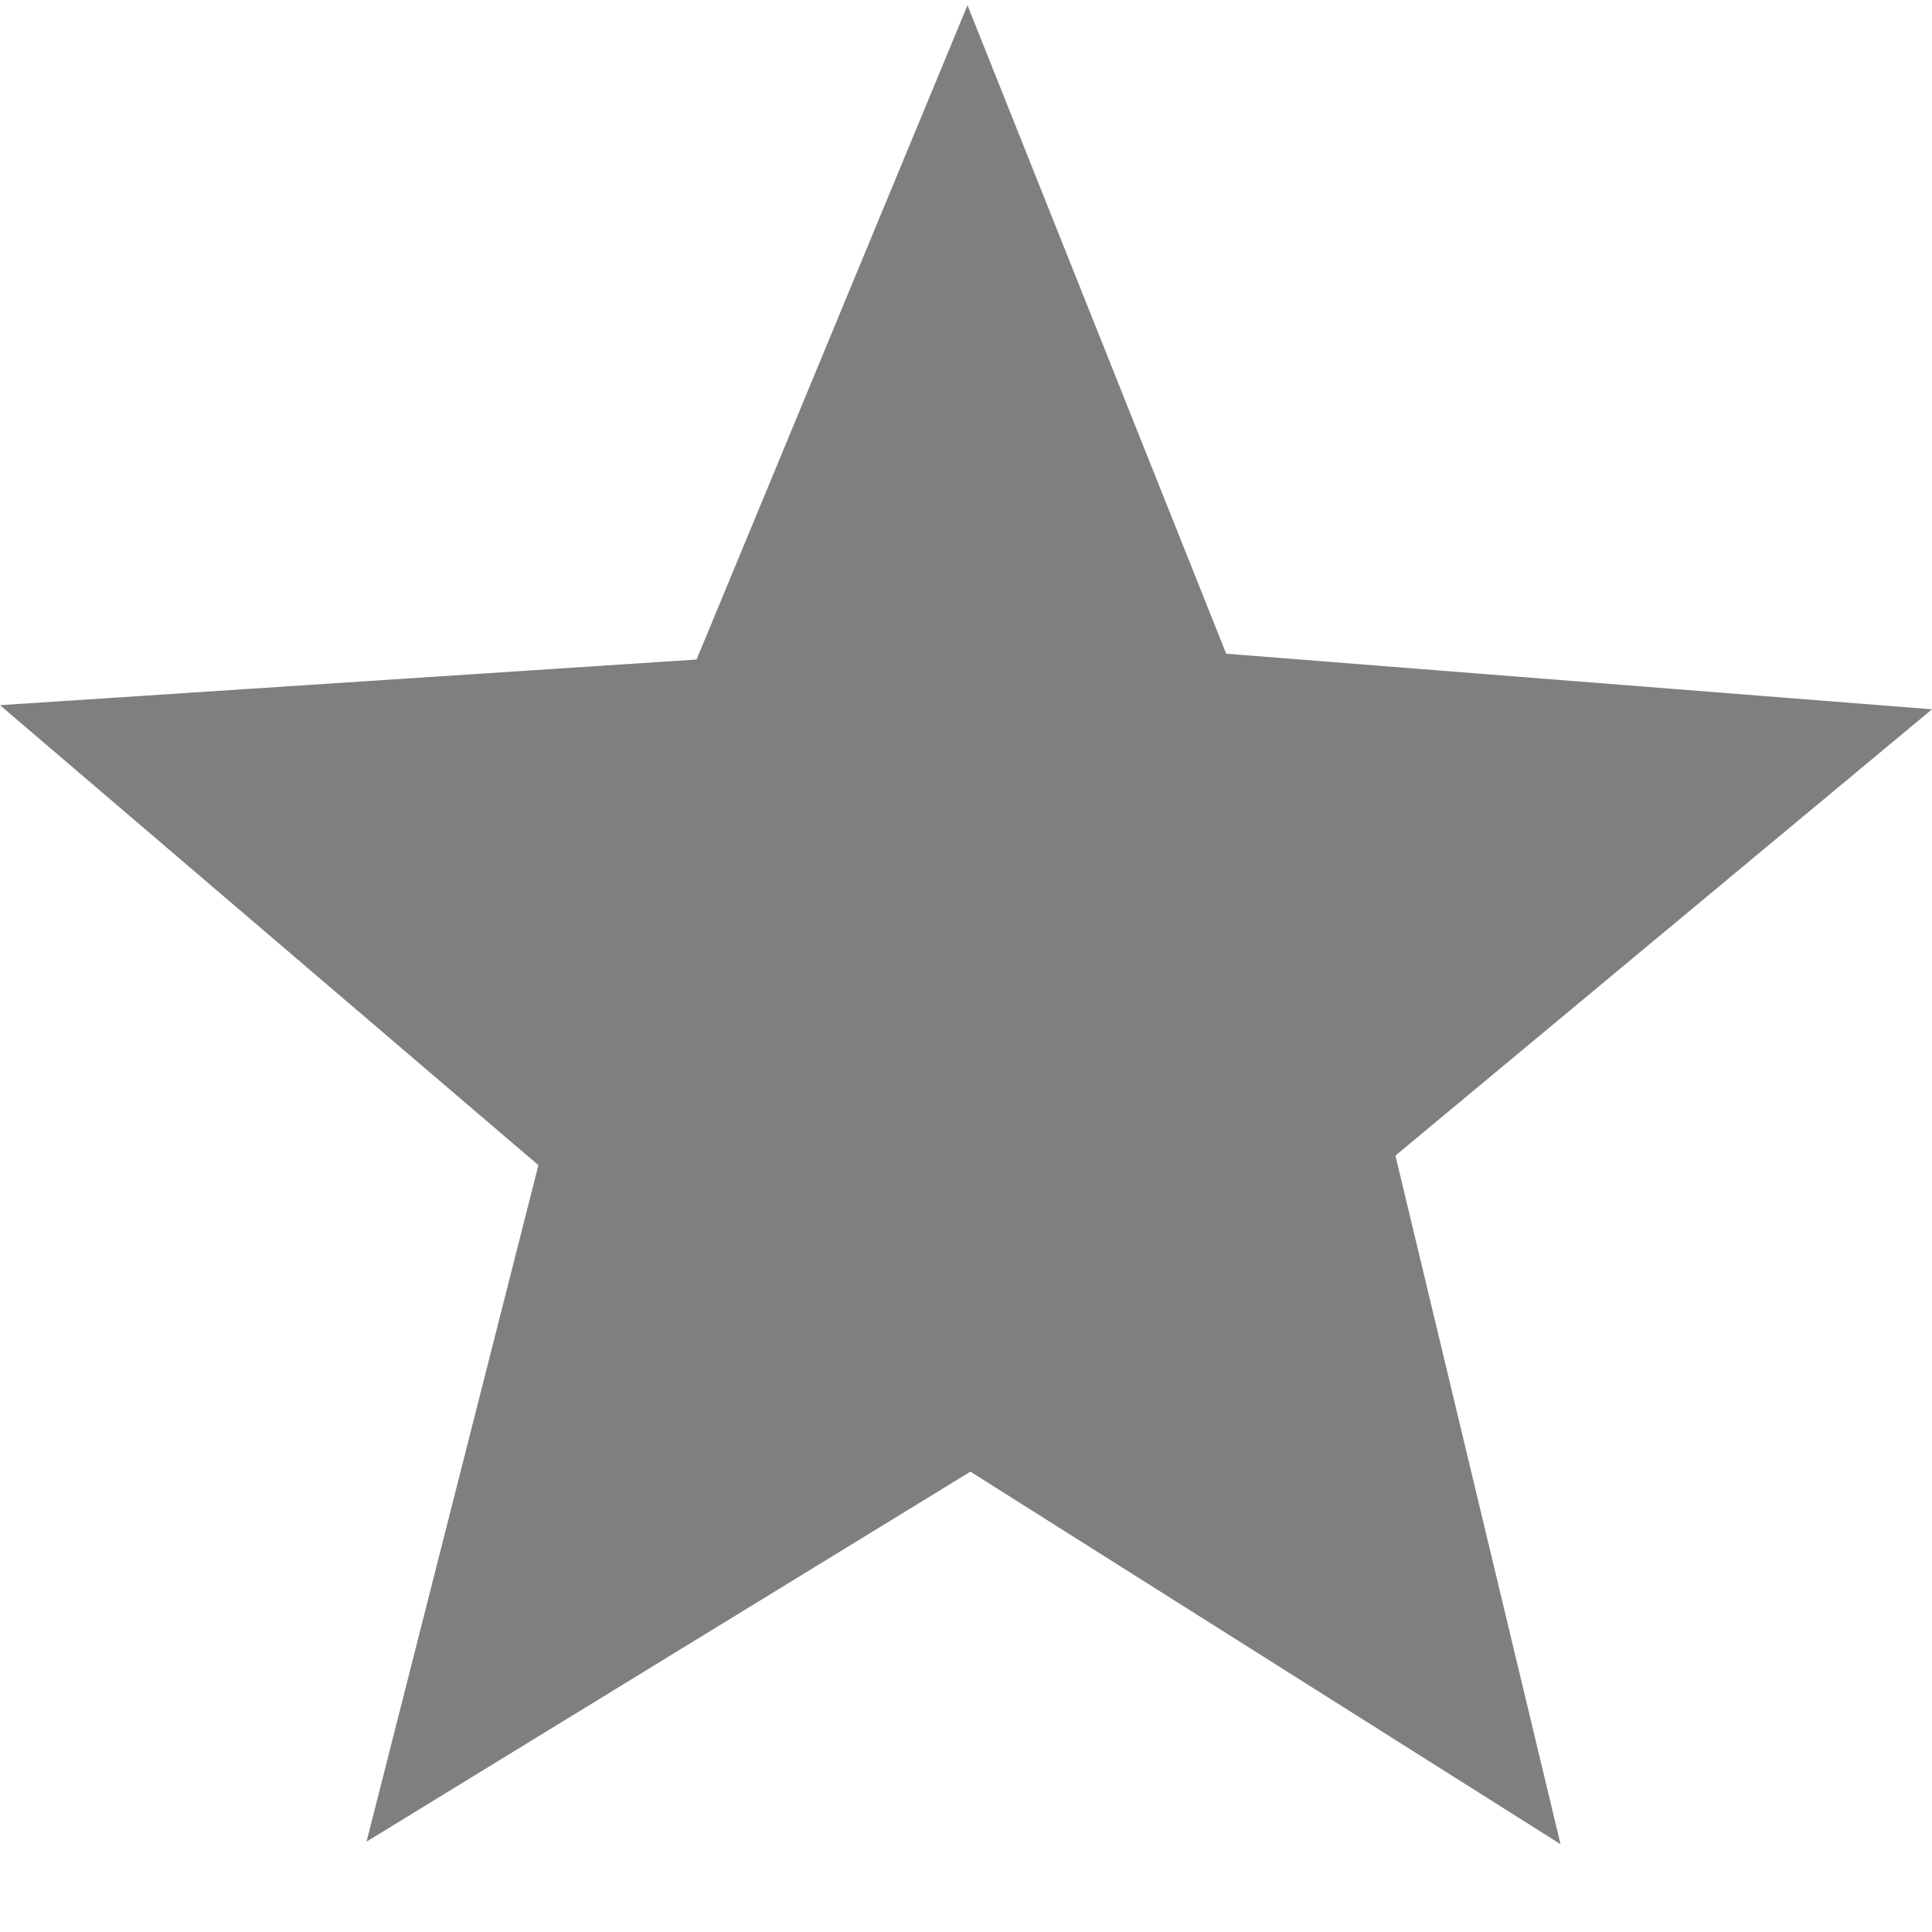
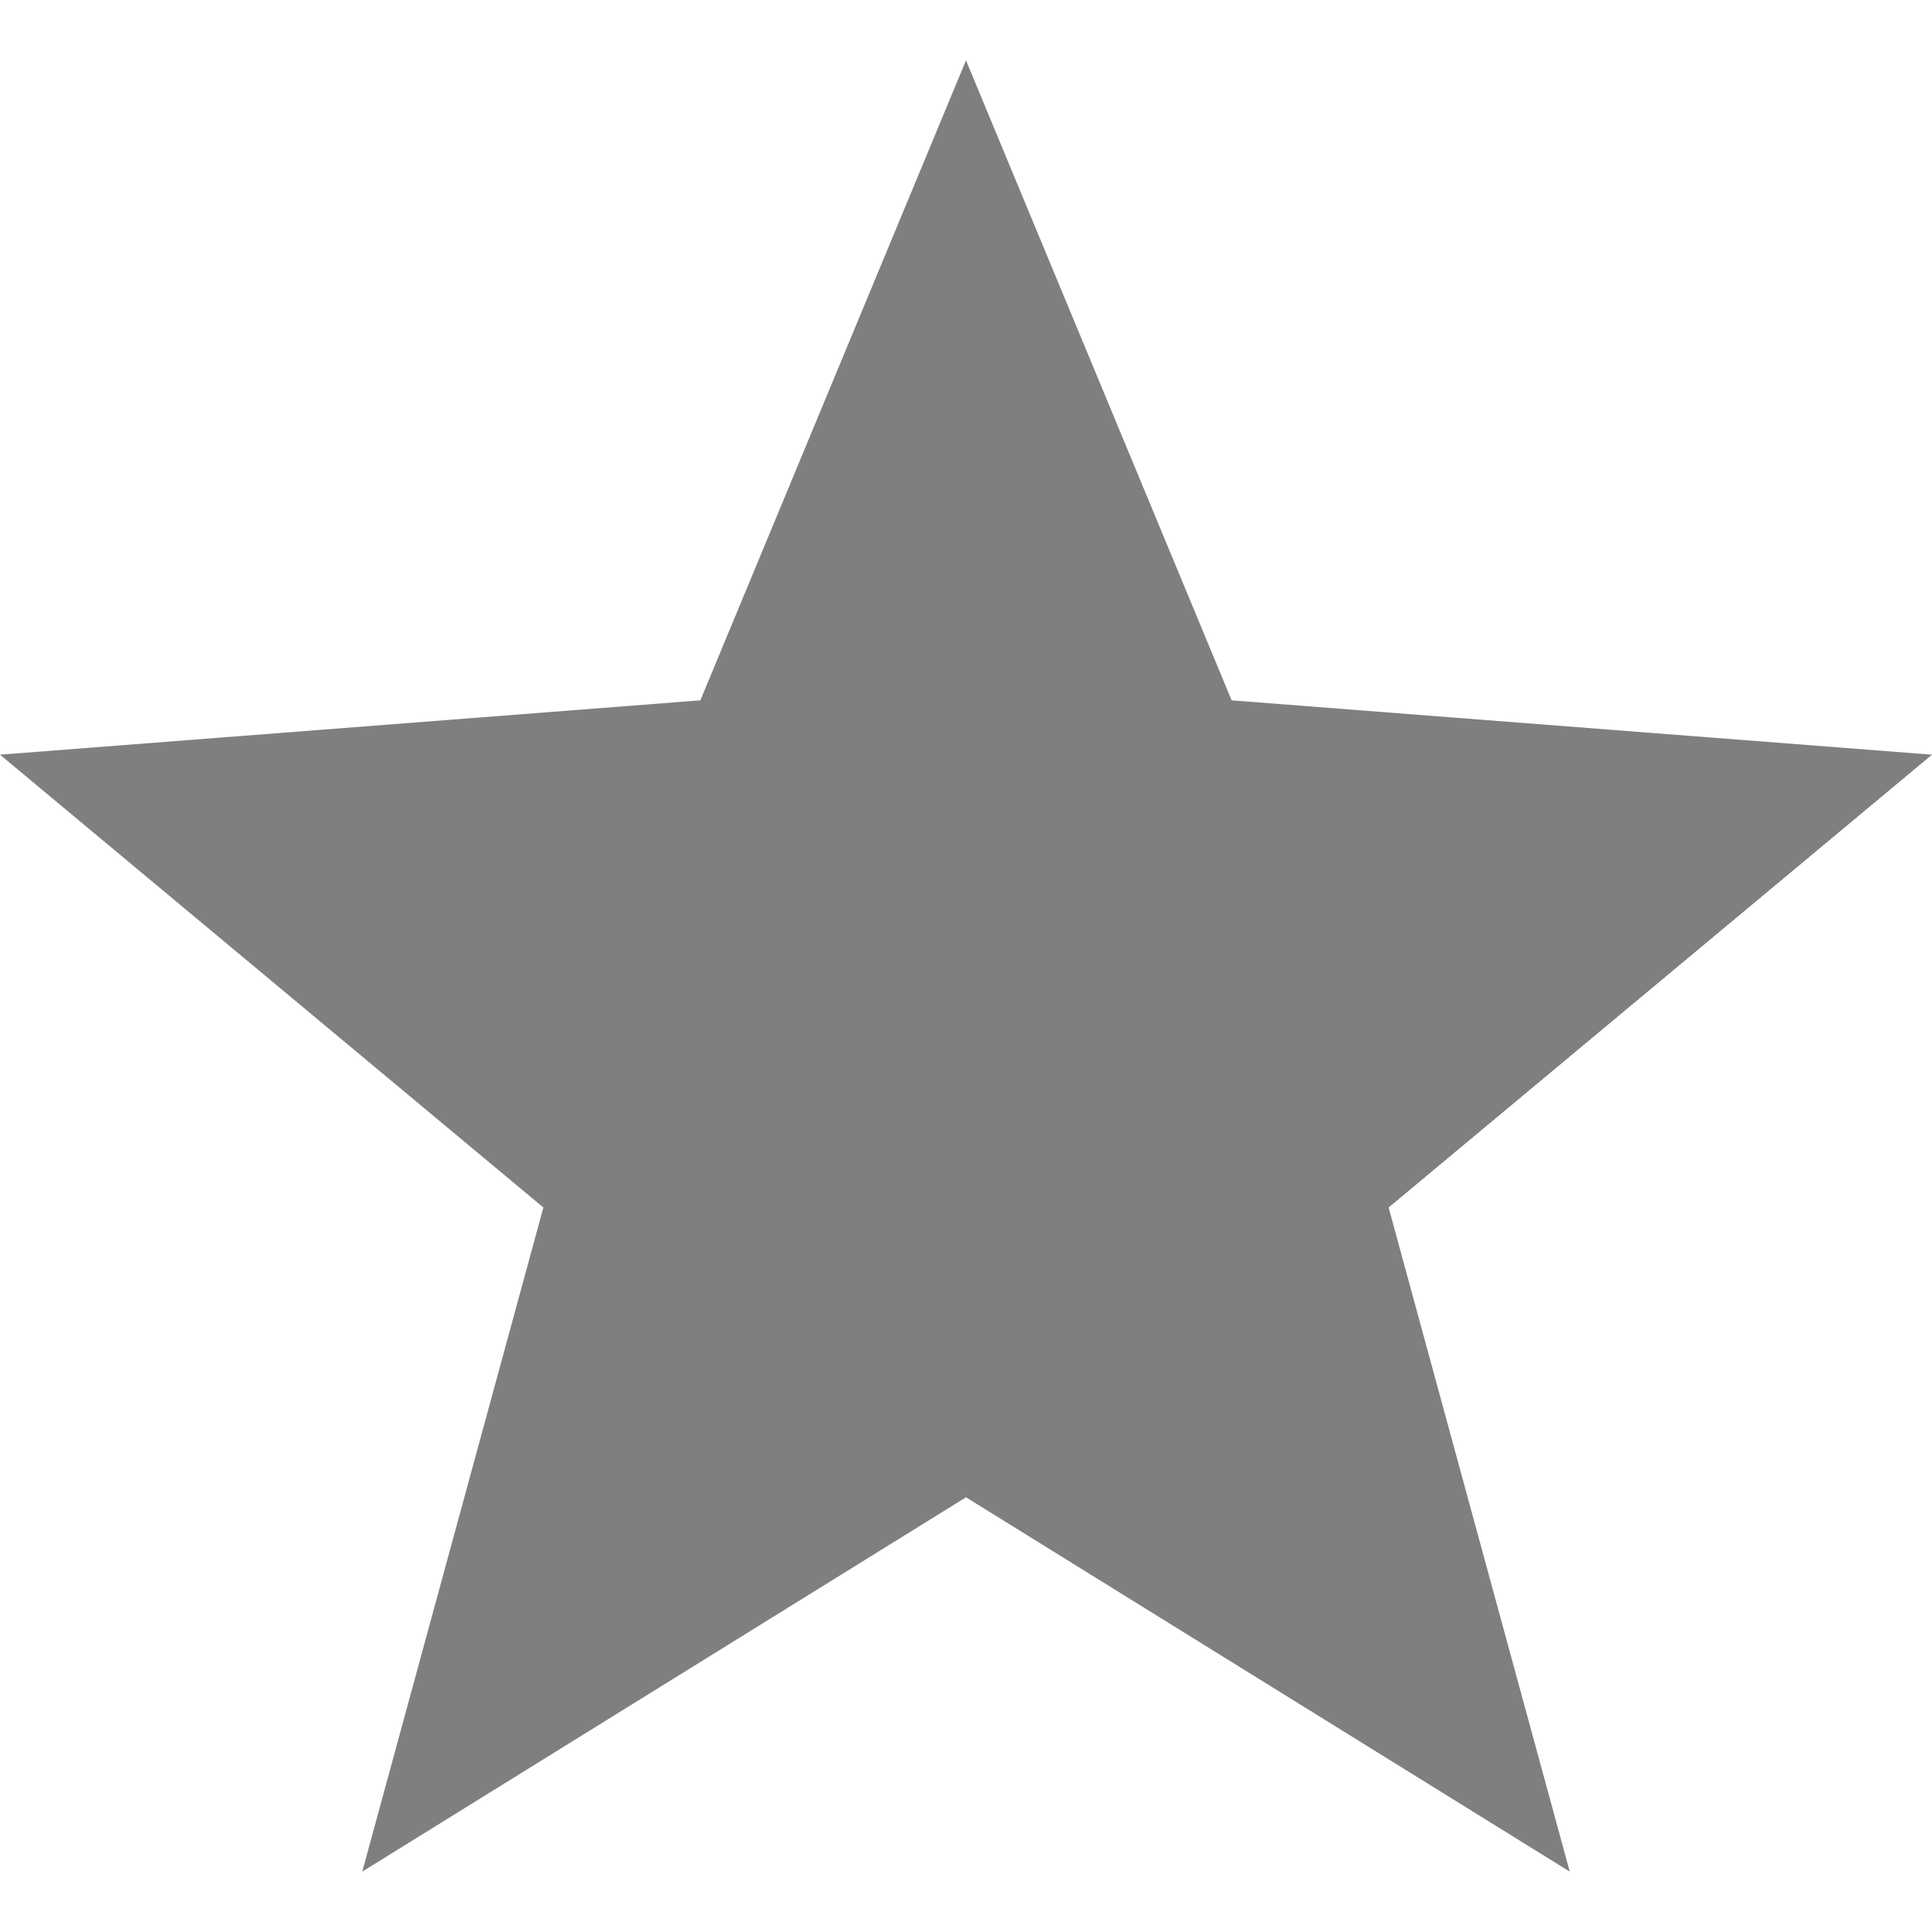
- <svg xmlns="http://www.w3.org/2000/svg" height="22" width="22">
-   <path d="M11.017.06l2.946 7.384L22 8.077l-6.11 5.082L17.77 21l-6.72-4.242-6.876 4.213 1.957-7.703L0 8.03l7.932-.52z" opacity=".5" />
+ <svg xmlns="http://www.w3.org/2000/svg" version="1.1" viewBox="0 0 16 16" width="16" height="16">
+   <path opacity=".5" d="m8 0.5 2.2 5.3 5.8 0.45-4.5 3.75 1.5 5.5-5-3.1-5 3.1 1.5-5.5-4.5-3.75 5.8-0.45z" />
</svg>
